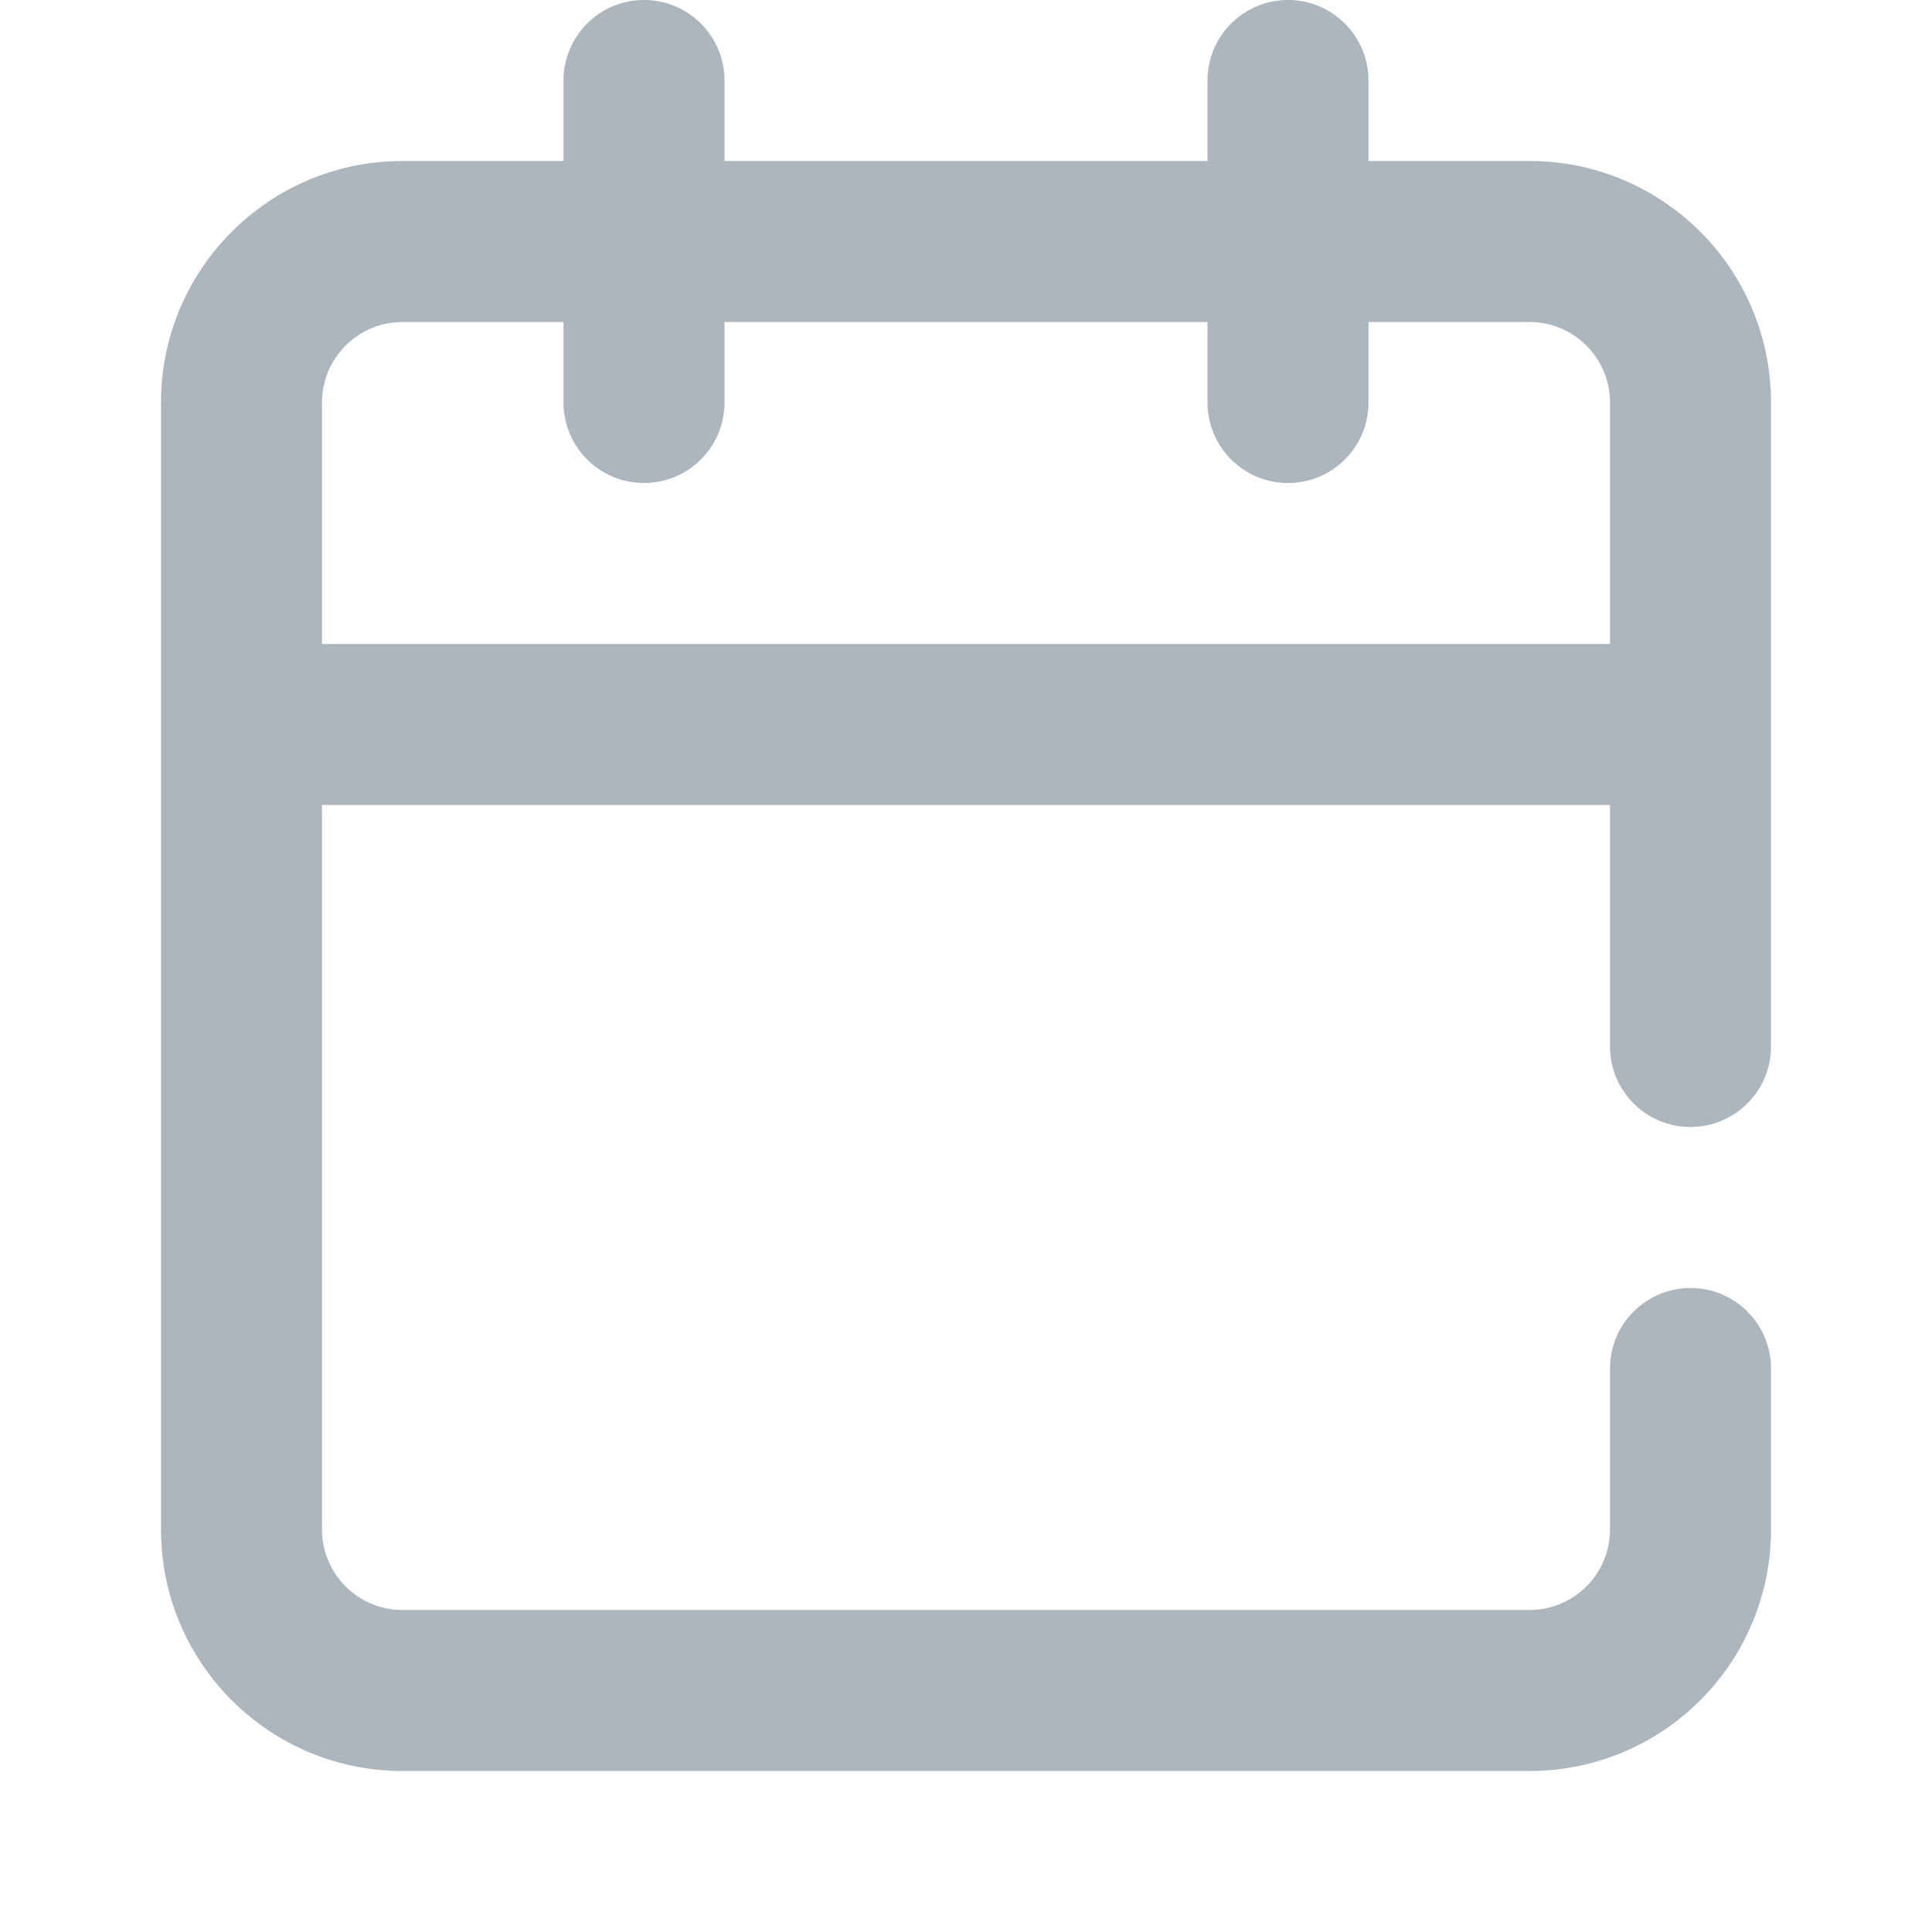
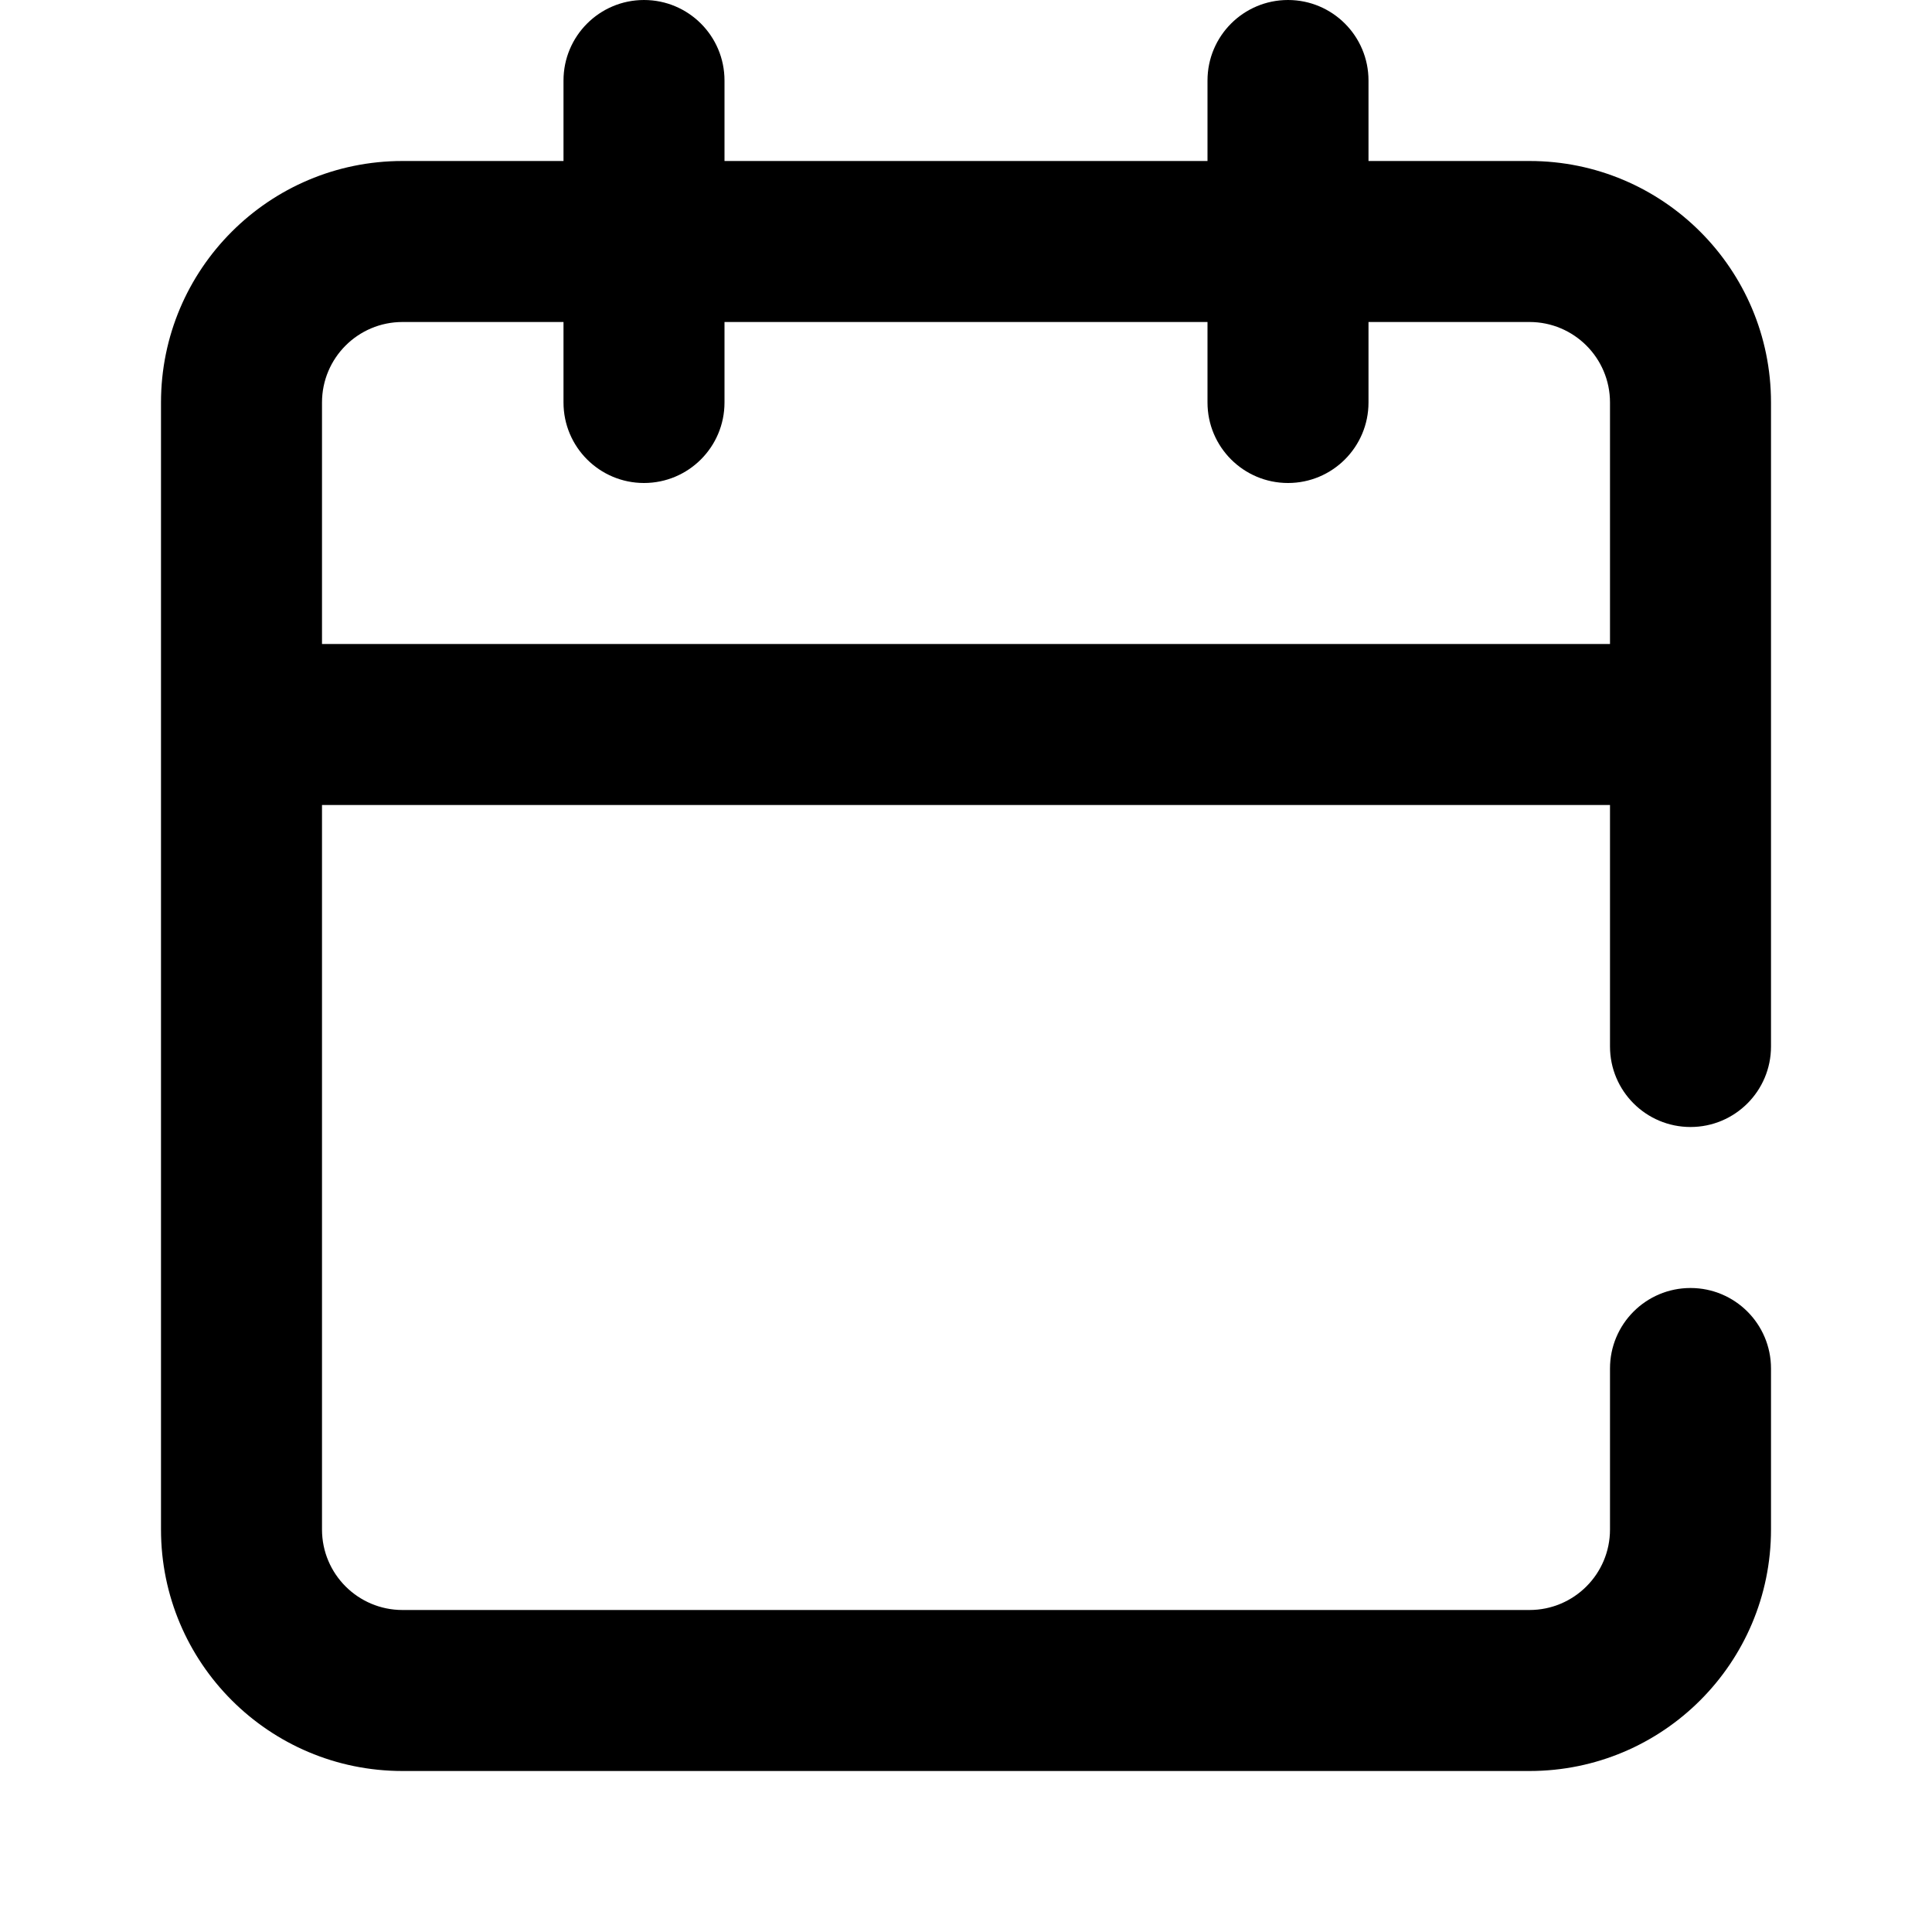
<svg xmlns="http://www.w3.org/2000/svg" width="24" height="24" viewBox="0 0 24 24">
-   <path d="M20 10H4v9a1 1 0 0 0 1 1h14a1 1 0 0 0 1-1v-2a1 1 0 0 1 2 0v2a3 3 0 0 1-3 3H5a3 3 0 0 1-3-3V5a3 3 0 0 1 3-3h2V1a1 1 0 1 1 2 0v1h6V1a1 1 0 0 1 2 0v1h2a3 3 0 0 1 3 3v8a1 1 0 0 1-2 0v-3zm0-2V5a1 1 0 0 0-1-1h-2v1a1 1 0 0 1-2 0V4H9v1a1 1 0 1 1-2 0V4H5a1 1 0 0 0-1 1v3h16z" fill="#ADB5BD" fill-rule="evenodd" />
+   <path d="M20 10H4v9a1 1 0 0 0 1 1h14a1 1 0 0 0 1-1v-2a1 1 0 0 1 2 0v2a3 3 0 0 1-3 3H5a3 3 0 0 1-3-3V5a3 3 0 0 1 3-3h2V1a1 1 0 1 1 2 0v1h6V1a1 1 0 0 1 2 0v1h2a3 3 0 0 1 3 3v8a1 1 0 0 1-2 0v-3zm0-2V5a1 1 0 0 0-1-1h-2v1a1 1 0 0 1-2 0V4H9v1a1 1 0 1 1-2 0V4H5a1 1 0 0 0-1 1v3h16z" />
</svg>
